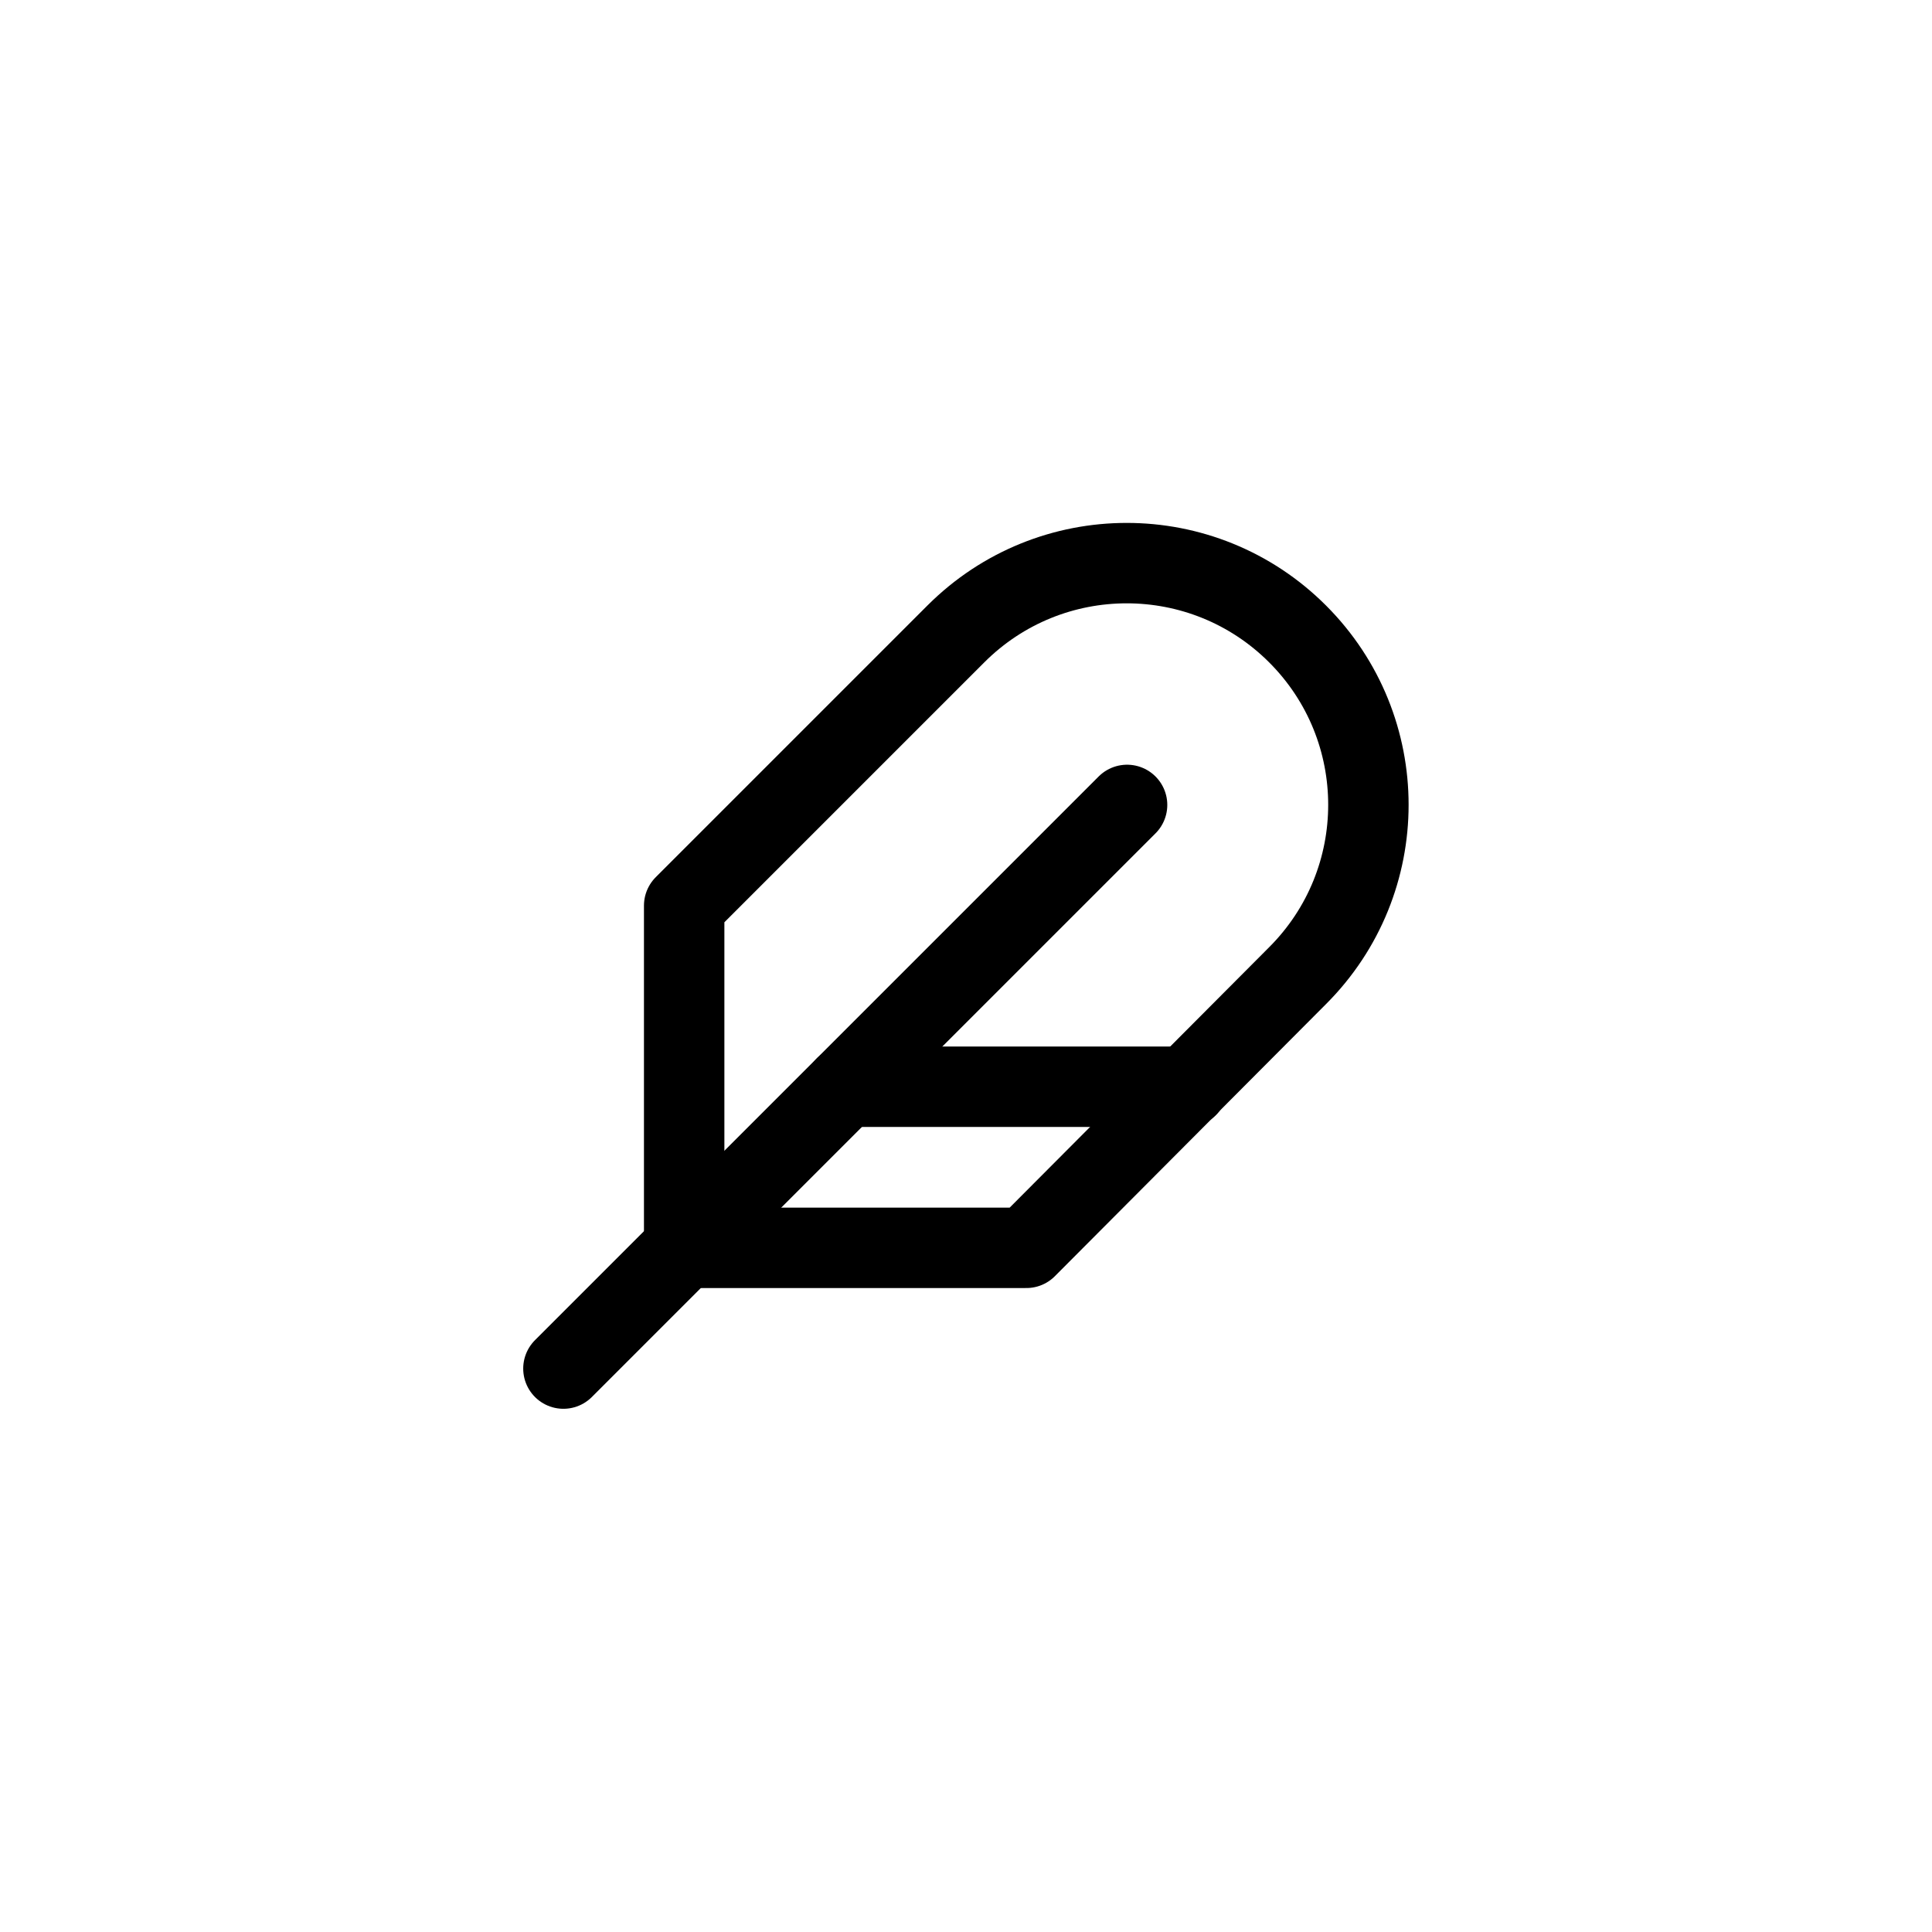
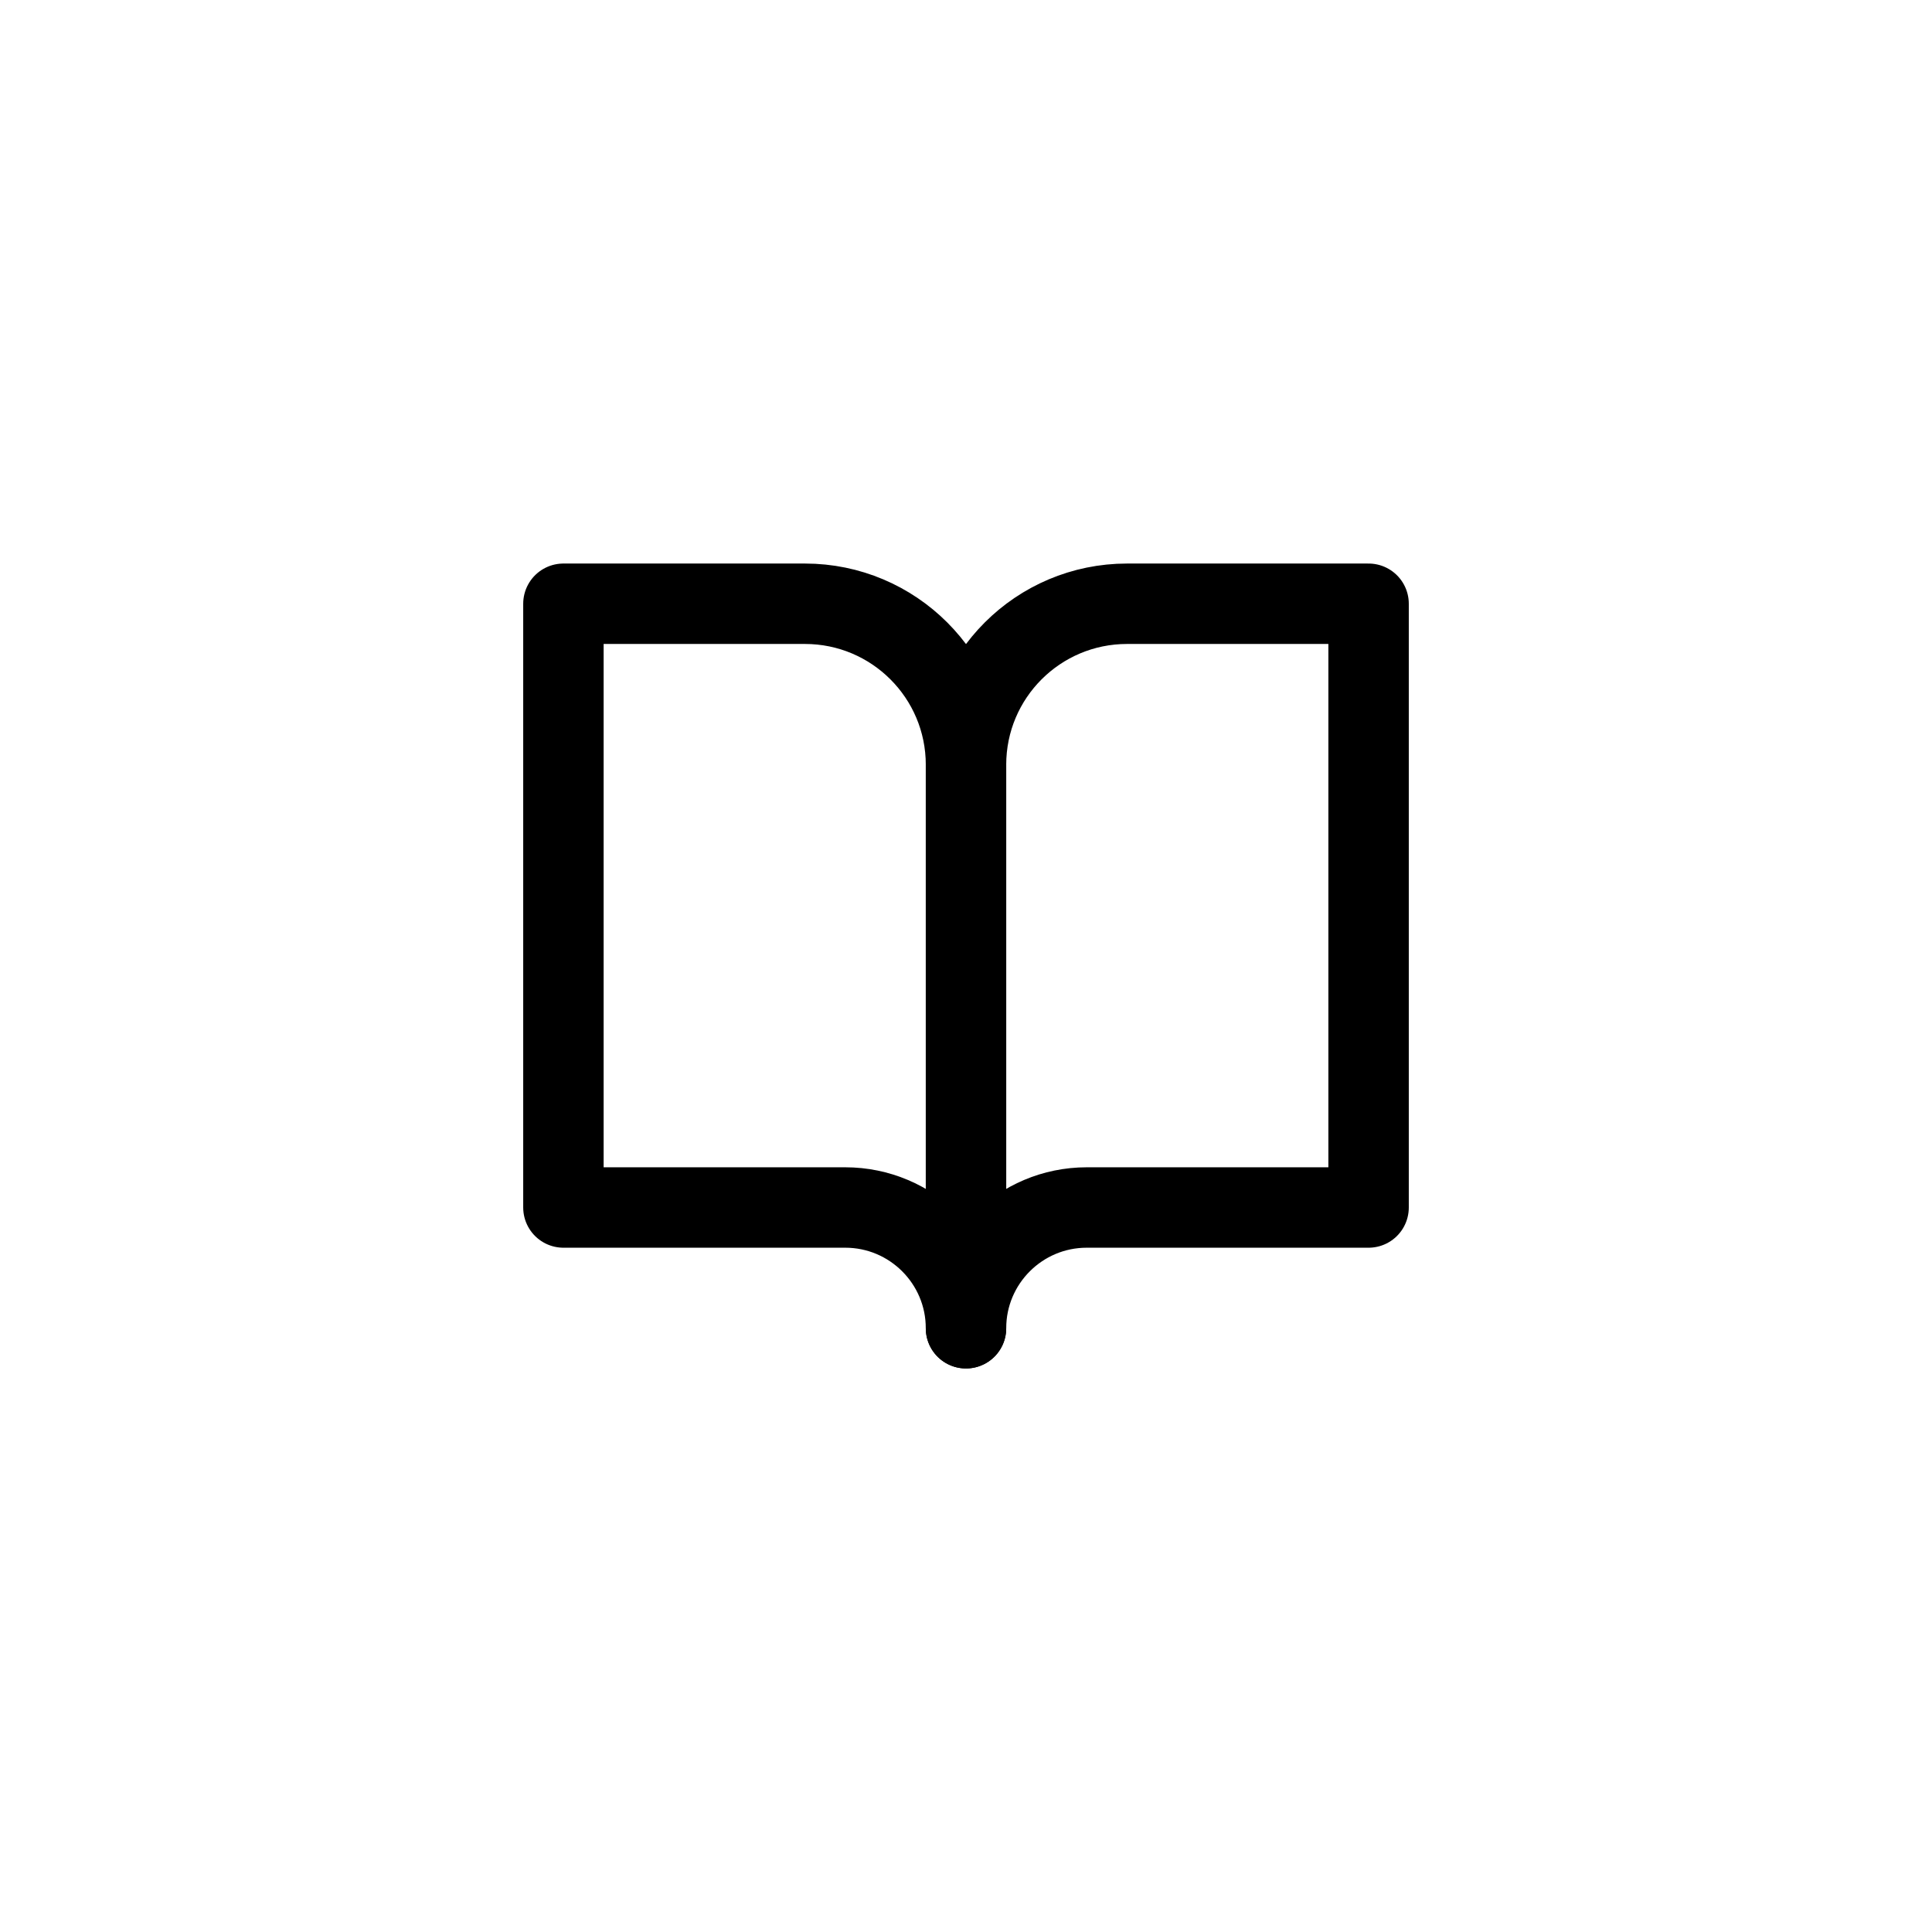
<svg xmlns="http://www.w3.org/2000/svg" id="Layer_1" data-name="Layer 1" viewBox="0 0 80 80">
  <defs>
    <style>
      .cls-1 {
        fill: none;
        stroke: #000;
        stroke-linecap: round;
        stroke-linejoin: round;
        stroke-width: 3.33px;
      }
    </style>
  </defs>
-   <path class="cls-1" d="M53.73,40.4c3.91-3.91,3.91-10.24,0-14.15-3.91-3.91-10.24-3.91-14.15,0l-11.25,11.25v14.17h14.17l11.23-11.27Z" />
-   <line class="cls-1" x1="46.67" y1="33.33" x2="23.33" y2="56.67" />
-   <line class="cls-1" x1="49.17" y1="45" x2="35" y2="45" />
+   <path class="cls-1" d="M23.33,25h10c3.68,0,6.67,2.98,6.67,6.67v23.33c0-2.76-2.24-5-5-5h-11.67V25Z" />
+   <path class="cls-1" d="M56.67,25h-10c-3.68,0-6.67,2.98-6.67,6.67v23.33c0-2.76,2.24-5,5-5h11.67V25Z" />
</svg>
